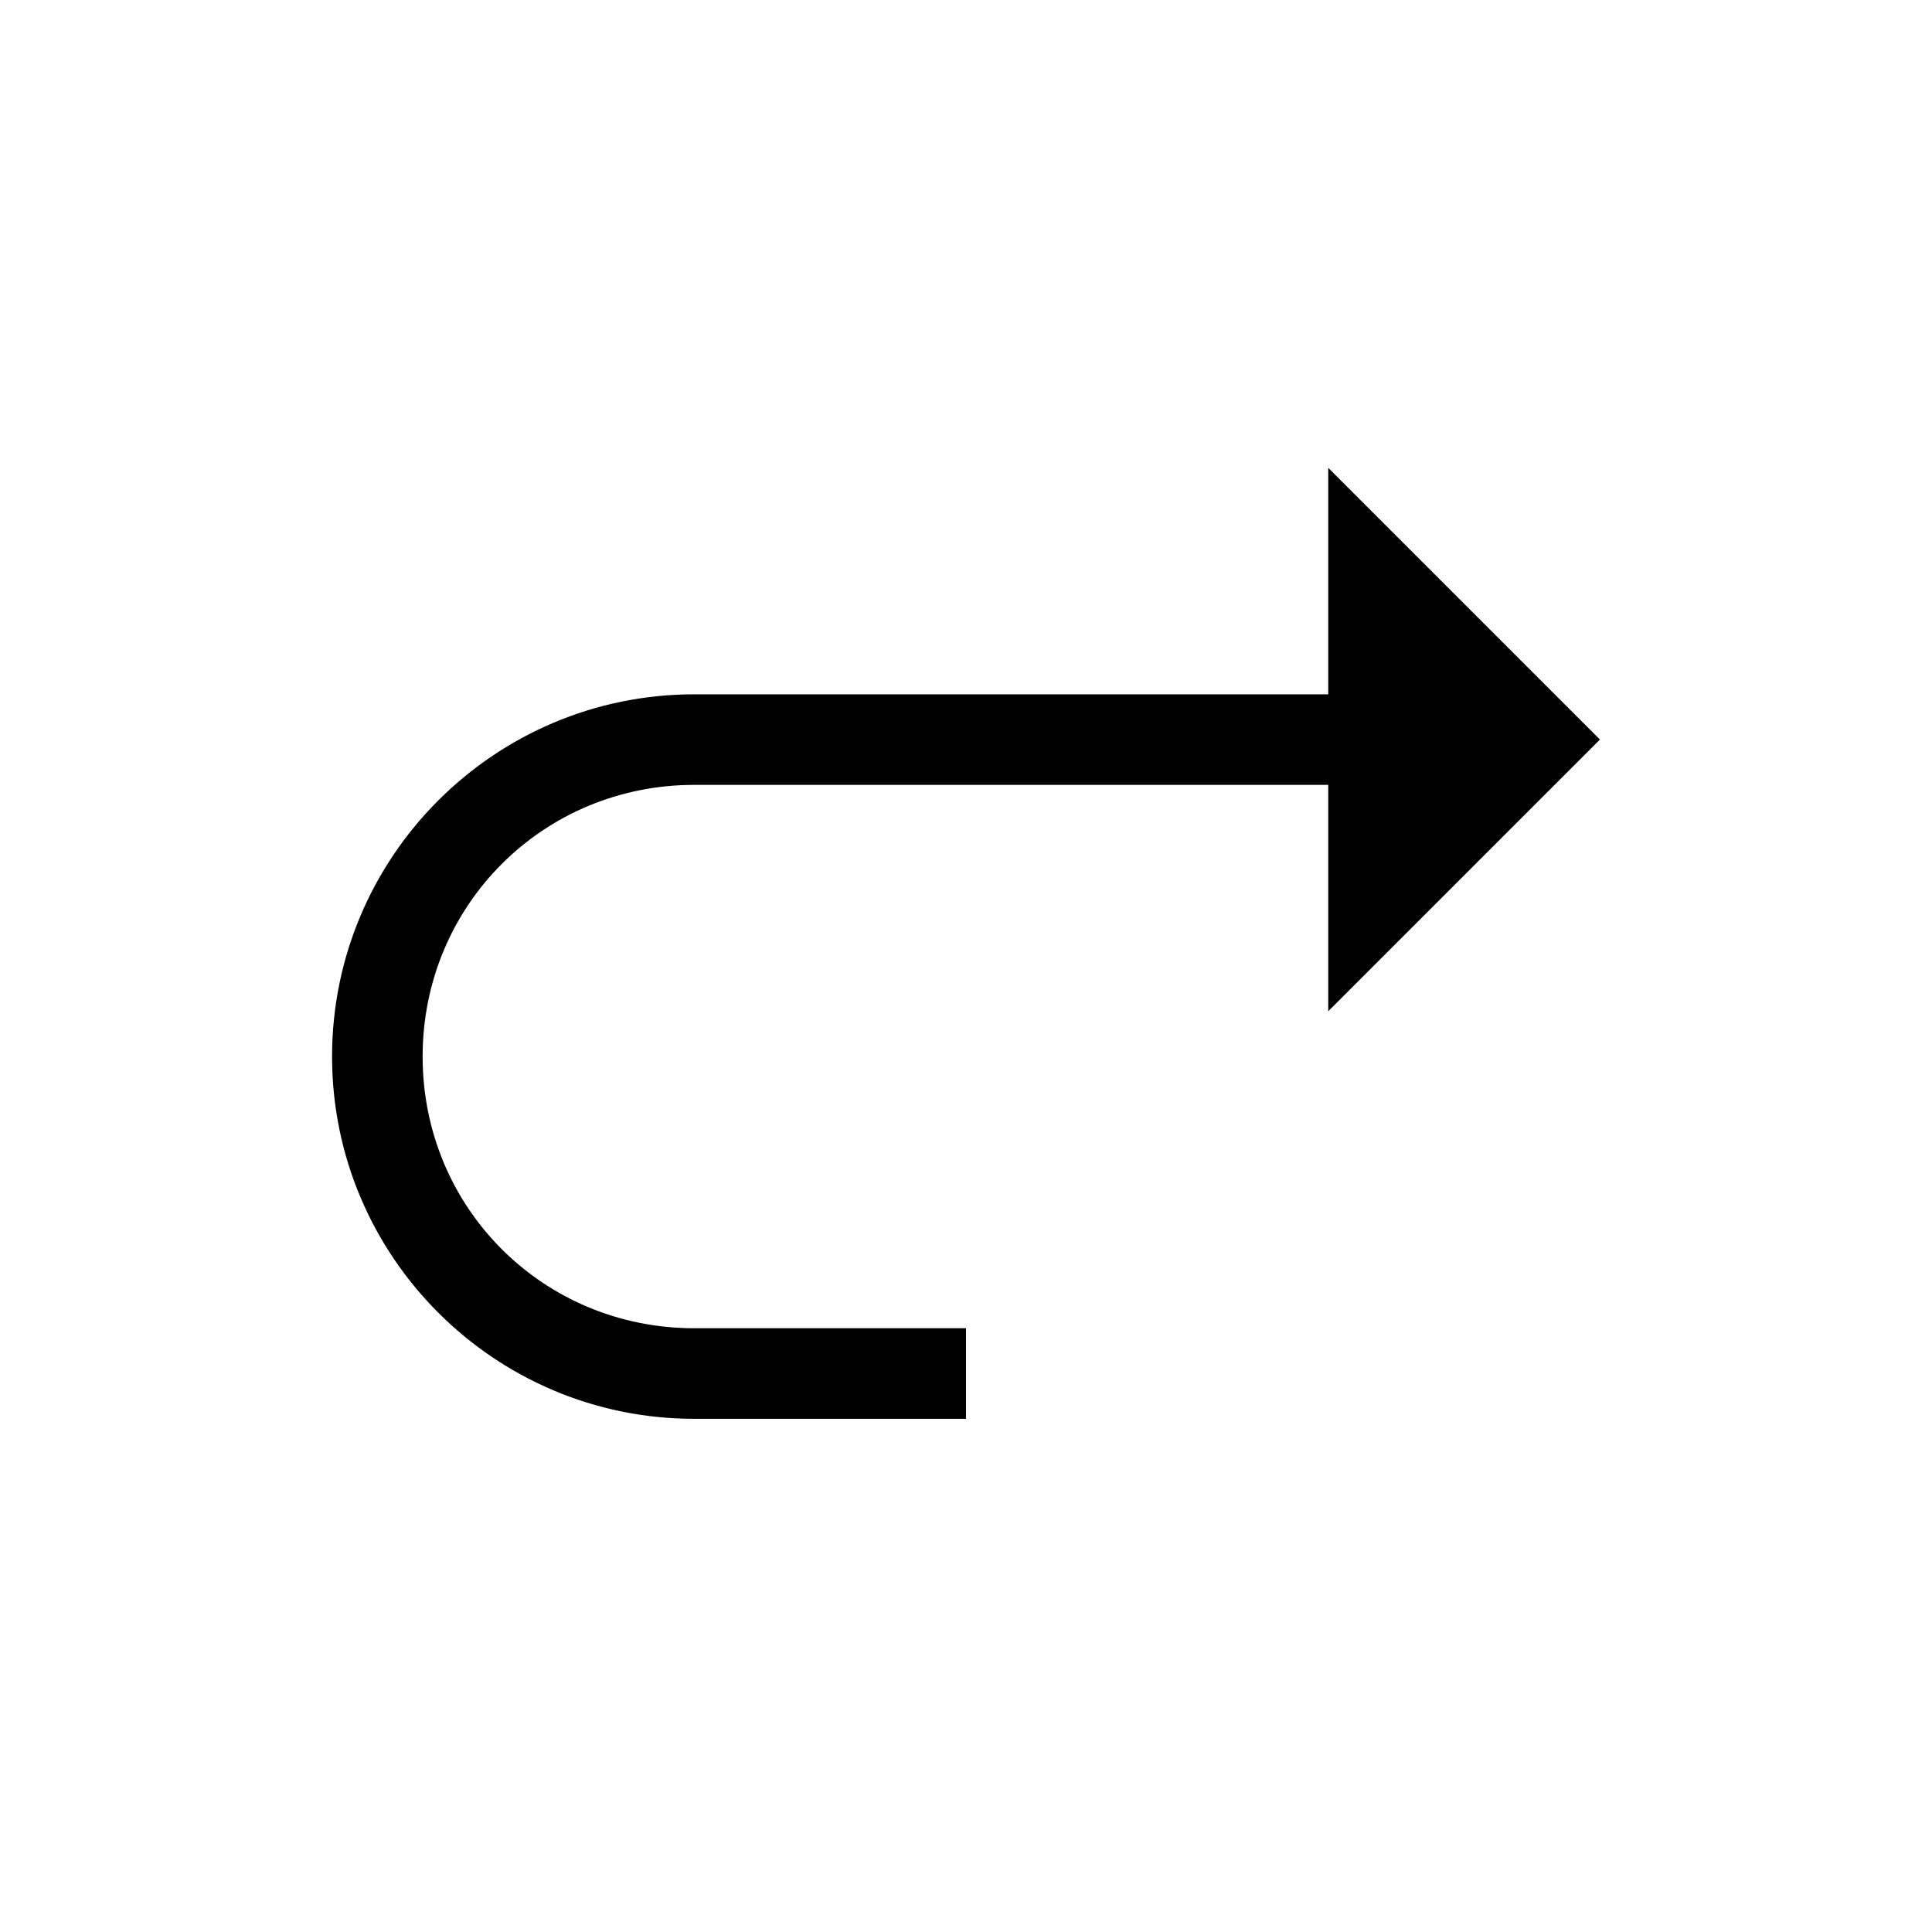
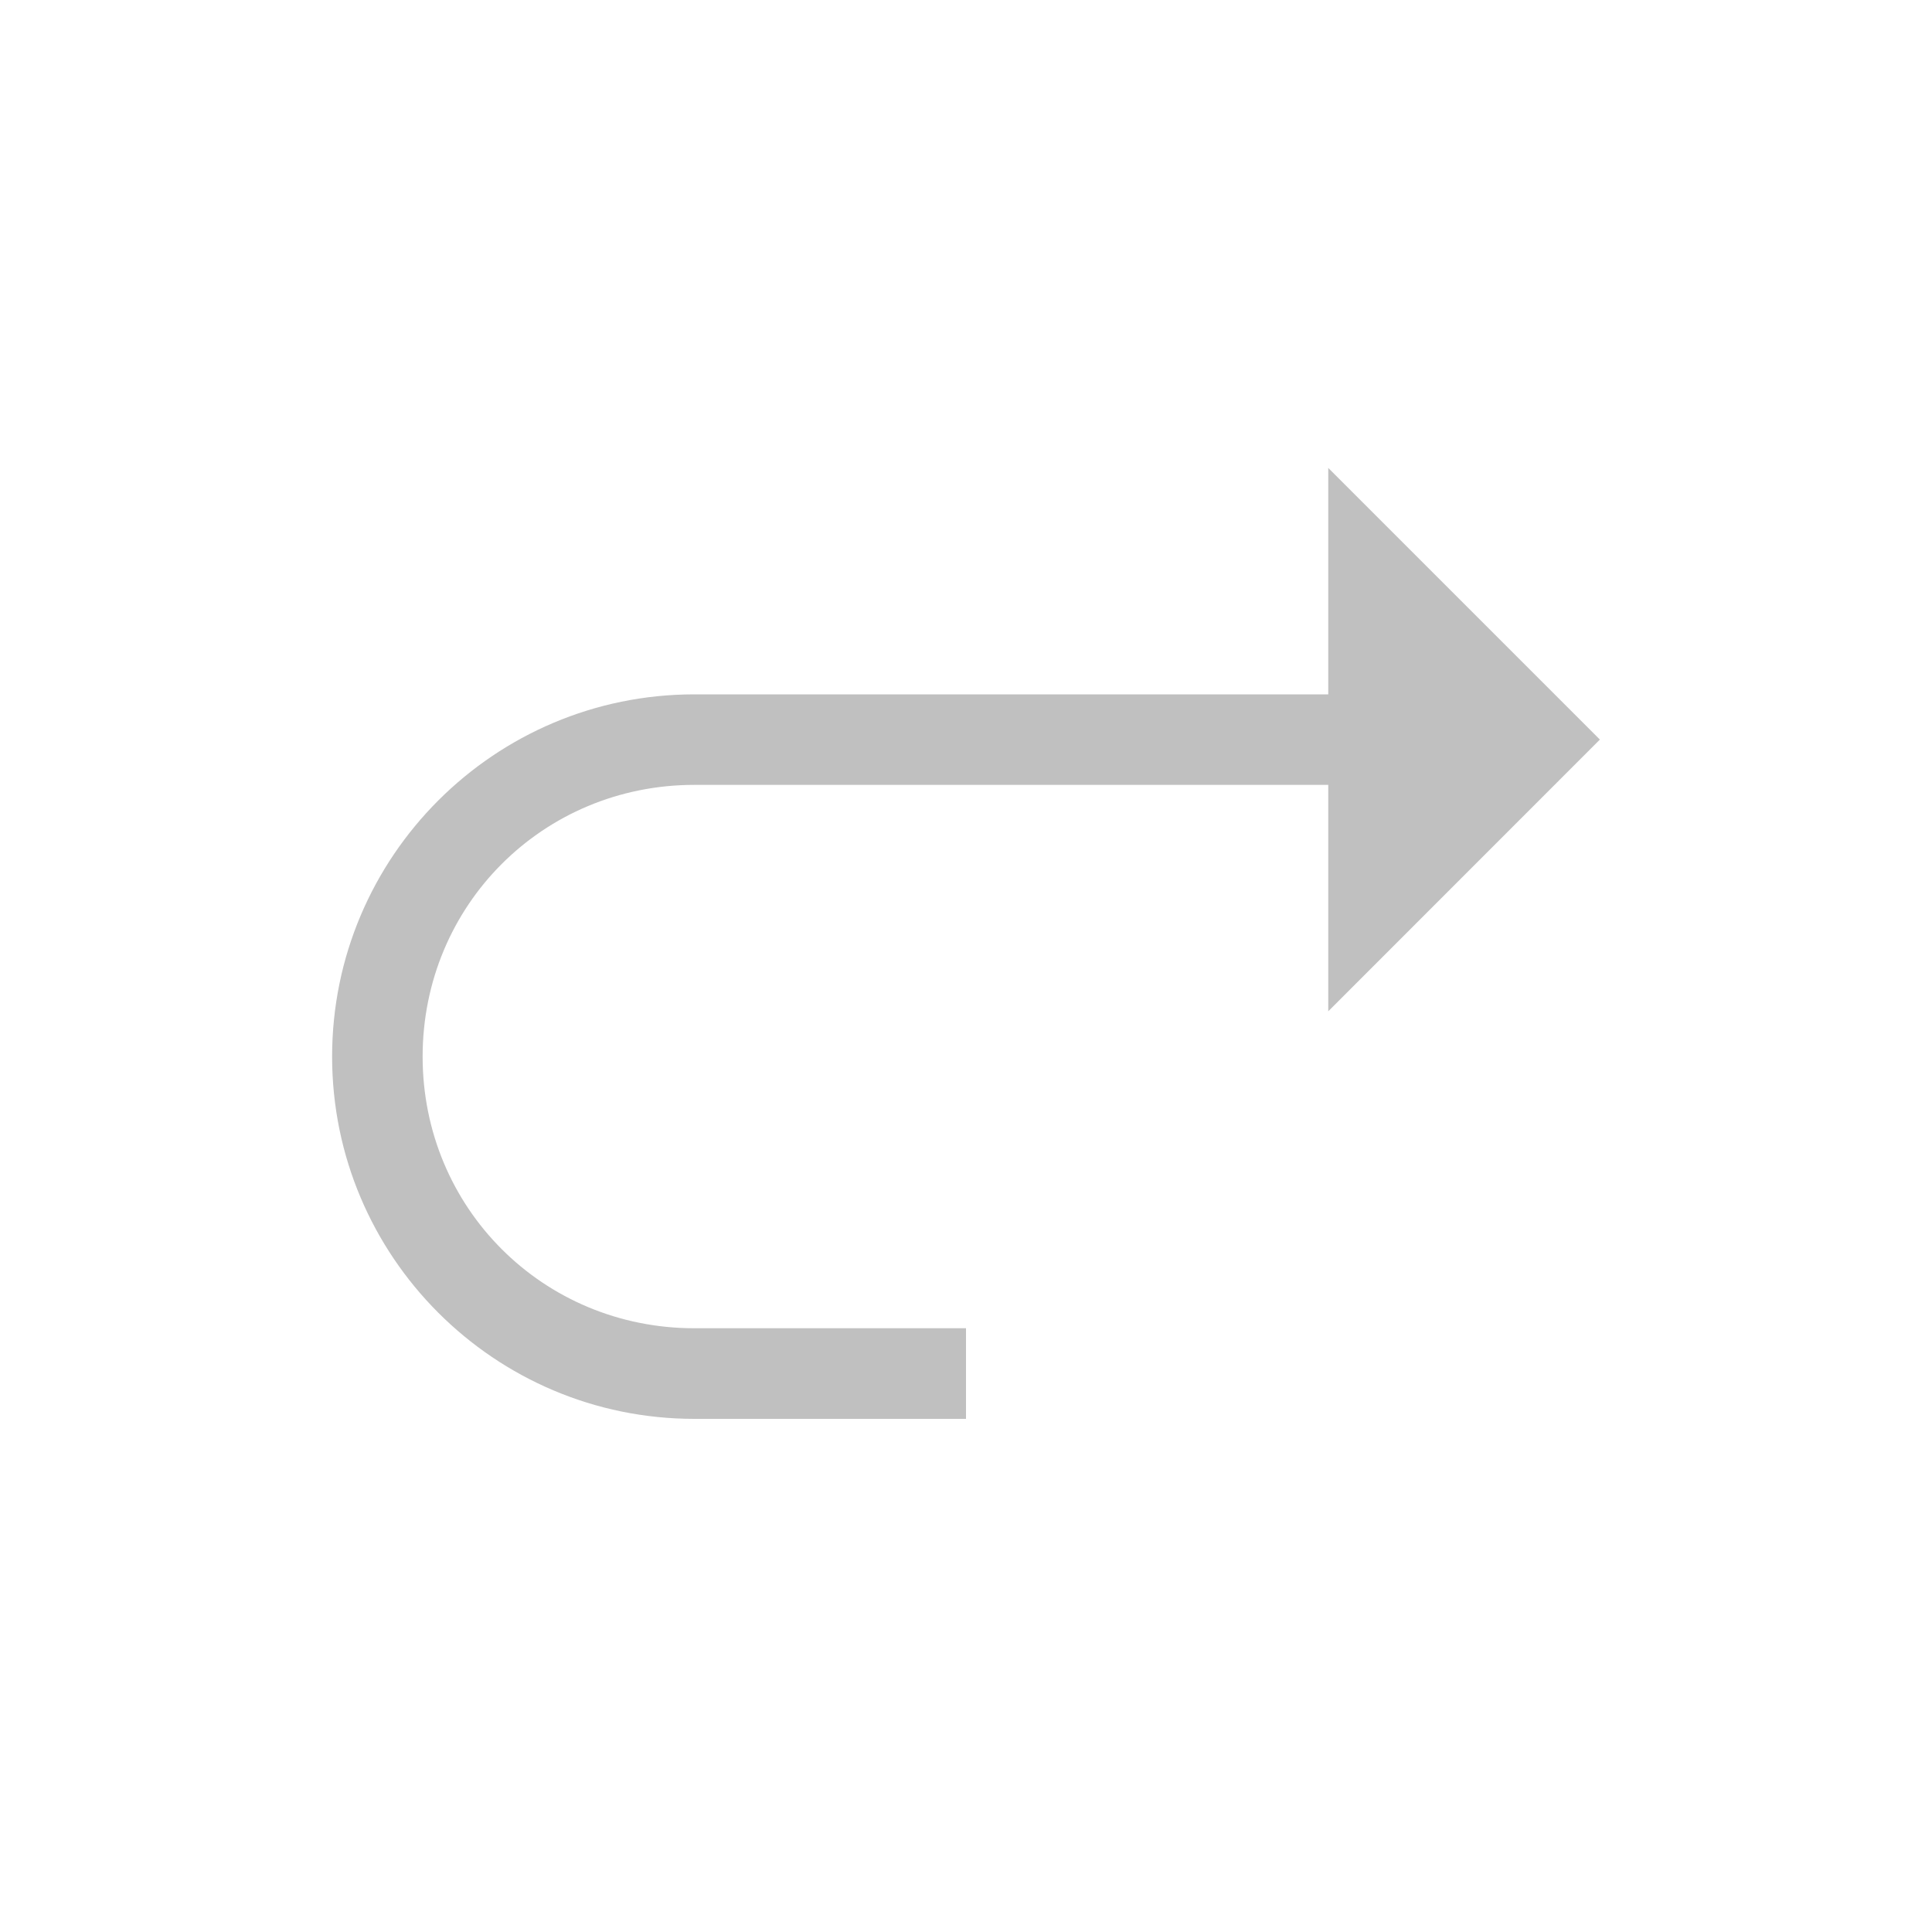
- <svg xmlns="http://www.w3.org/2000/svg" width="24" height="24" viewBox="0 0 24 24" fill="none">
-   <path d="M16.5 5.812L19.875 9.187L16.5 12.562V9.75H8.625C6.746 9.75 5.25 11.246 5.25 13.125C5.25 15.005 6.746 16.5 8.625 16.5H12V17.625H8.625C6.142 17.625 4.125 15.608 4.125 13.125C4.125 10.642 6.142 8.625 8.625 8.625H16.5V5.812Z" fill="black" />
+ <svg xmlns="http://www.w3.org/2000/svg" width="20" height="20" viewBox="0 0 20 20" fill="none">
+   <path d="M13.75 4.844L16.562 7.656L13.75 10.469V8.125H7.188C5.621 8.125 4.375 9.371 4.375 10.938C4.375 12.504 5.621 13.75 7.188 13.75H10V14.688H7.188C5.118 14.688 3.438 13.007 3.438 10.938C3.438 8.868 5.118 7.188 7.188 7.188H13.75V4.844Z" fill="#C0C0C0" />
</svg>
